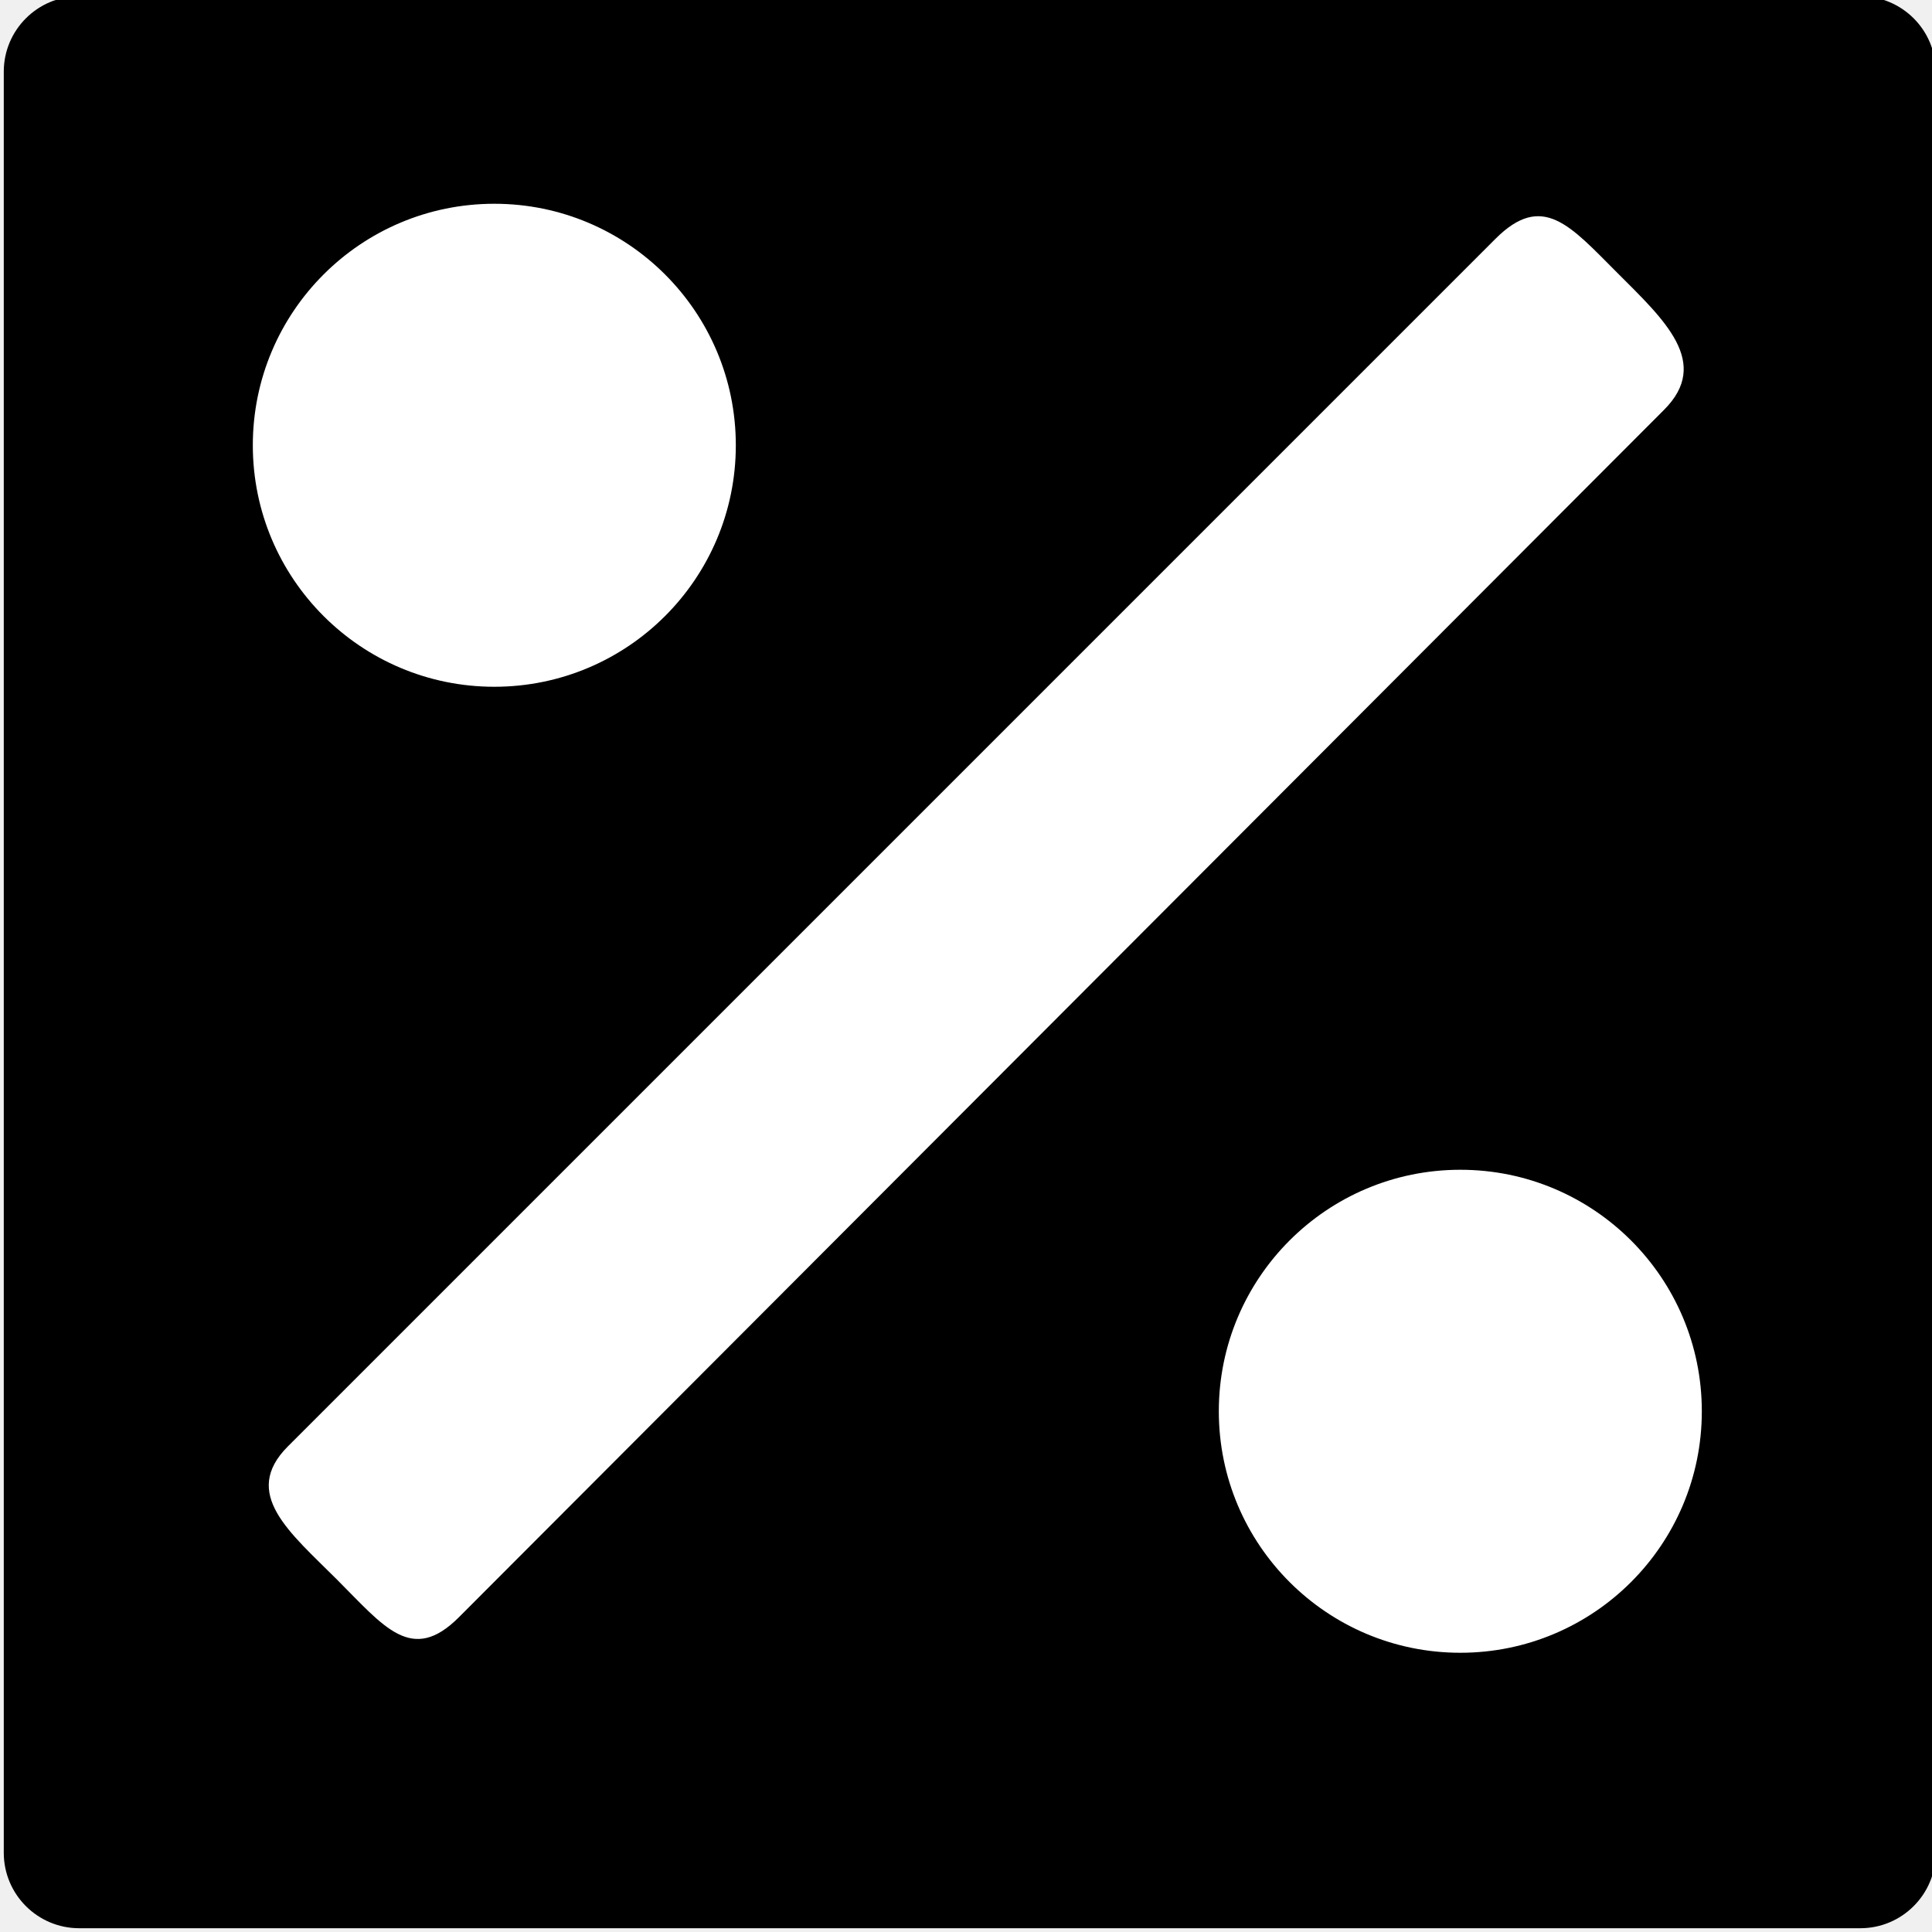
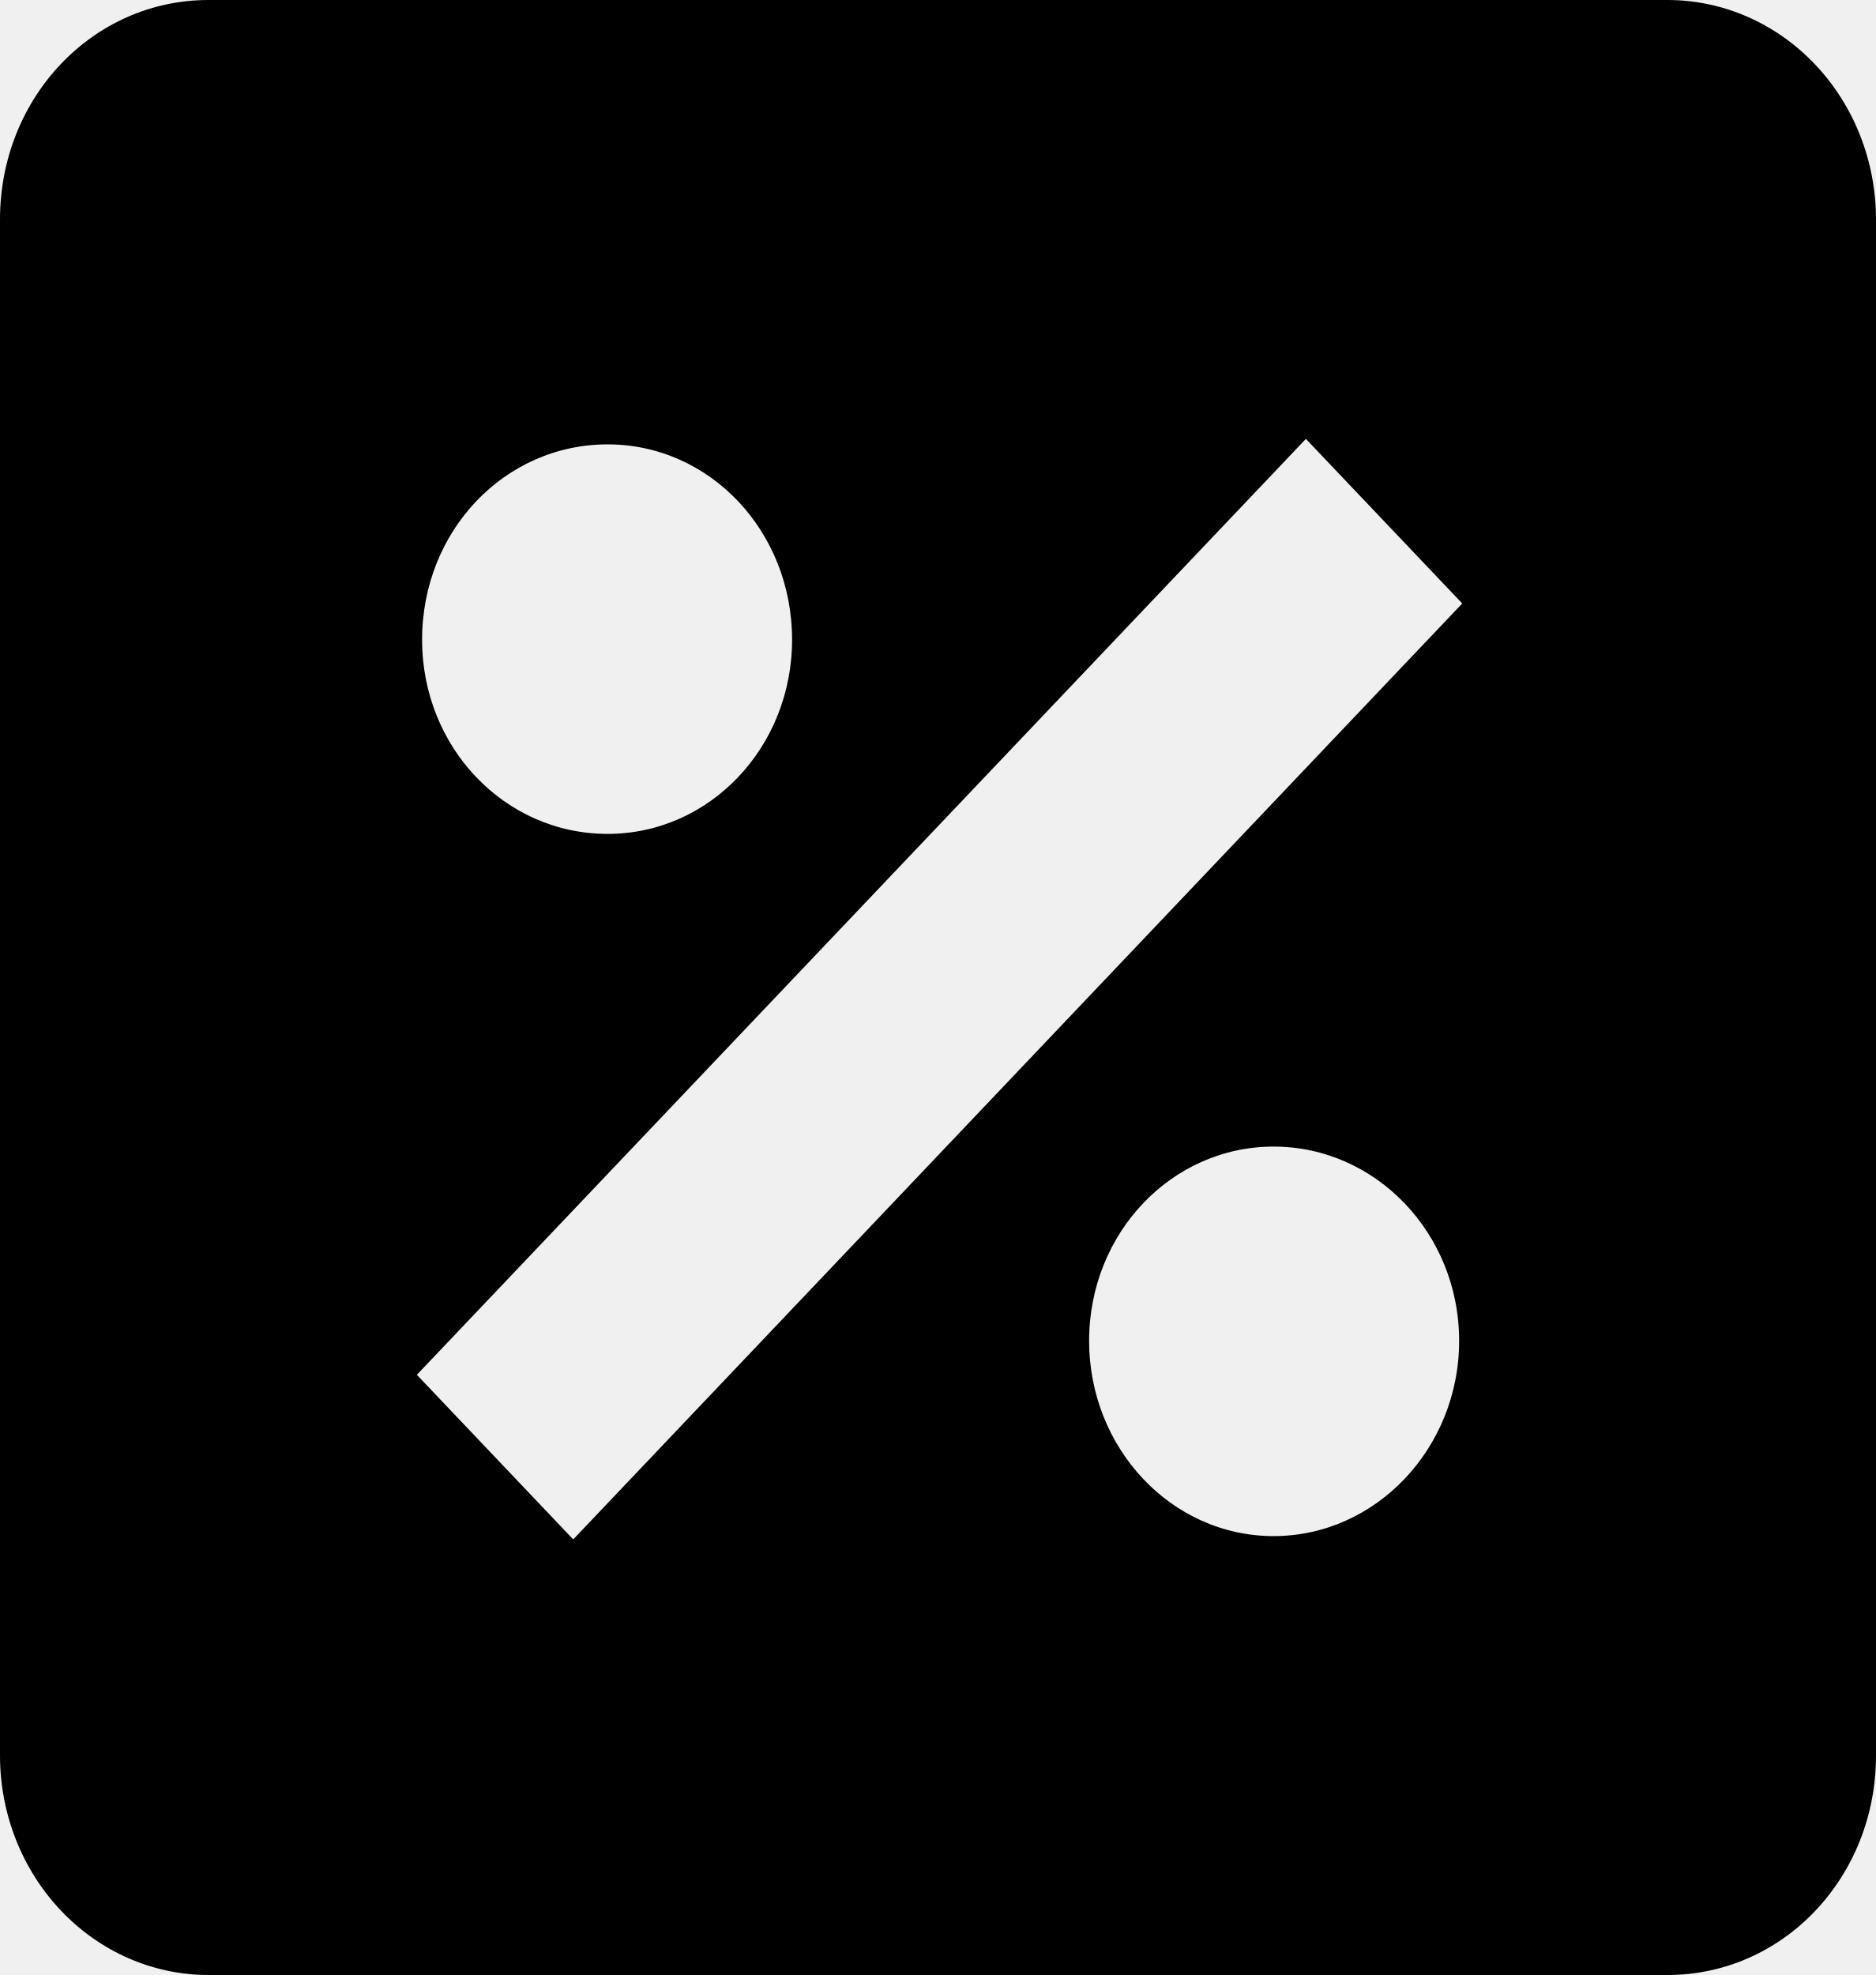
- <svg xmlns="http://www.w3.org/2000/svg" width="512" height="512">
-   <g class="layer">
-     <rect fill="#000000" height="512" id="svg_1" rx="20" ry="20" transform="matrix(1 0 0 1 0 0)" width="512" x="1" y="-1" />
-     <path d="m441,108.6c12.5,-12.5 0.1,-23.8 -12.4,-36.3s-19.8,-21.5 -32.3,-9l-320,320c-12.5,12.5 0.5,22.8 13,35.3s19.8,22.5 32.3,10l319.4,-320zm-246,9.4a64,64 0 1 0 -128,0a64,64 0 1 0 128,0zm256,256a64,64 0 1 0 -128,0a64,64 0 1 0 128,0z" fill="#ffffff" id="svg_2" />
-   </g>
+ <svg xmlns="http://www.w3.org/2000/svg" width="38" height="40" viewBox="0 0 38 40" fill="none">
+   <path d="M33.778 0H4.222C1.879 0 0 1.978 0 4.444V35.556C0 36.734 0.445 37.865 1.237 38.698C2.028 39.532 3.102 40 4.222 40H33.778C36.121 40 38 38.022 38 35.556V4.444C38 3.266 37.555 2.135 36.763 1.302C35.971 0.468 34.898 0 33.778 0ZM12.308 9C14.377 9 16.044 10.756 16.044 12.956C16.044 15.133 14.377 16.889 12.308 16.889C10.218 16.889 8.55 15.133 8.55 12.956C8.55 10.756 10.218 9 12.308 9ZM25.798 31.111C23.729 31.111 22.061 29.333 22.061 27.156C22.061 24.978 23.729 23.222 25.798 23.222C27.867 23.222 29.556 24.978 29.556 27.156C29.556 29.333 27.867 31.111 25.798 31.111ZM11.611 31.178L8.444 27.844L26.452 8.889L29.619 12.222L11.611 31.178Z" fill="black" />
</svg>
